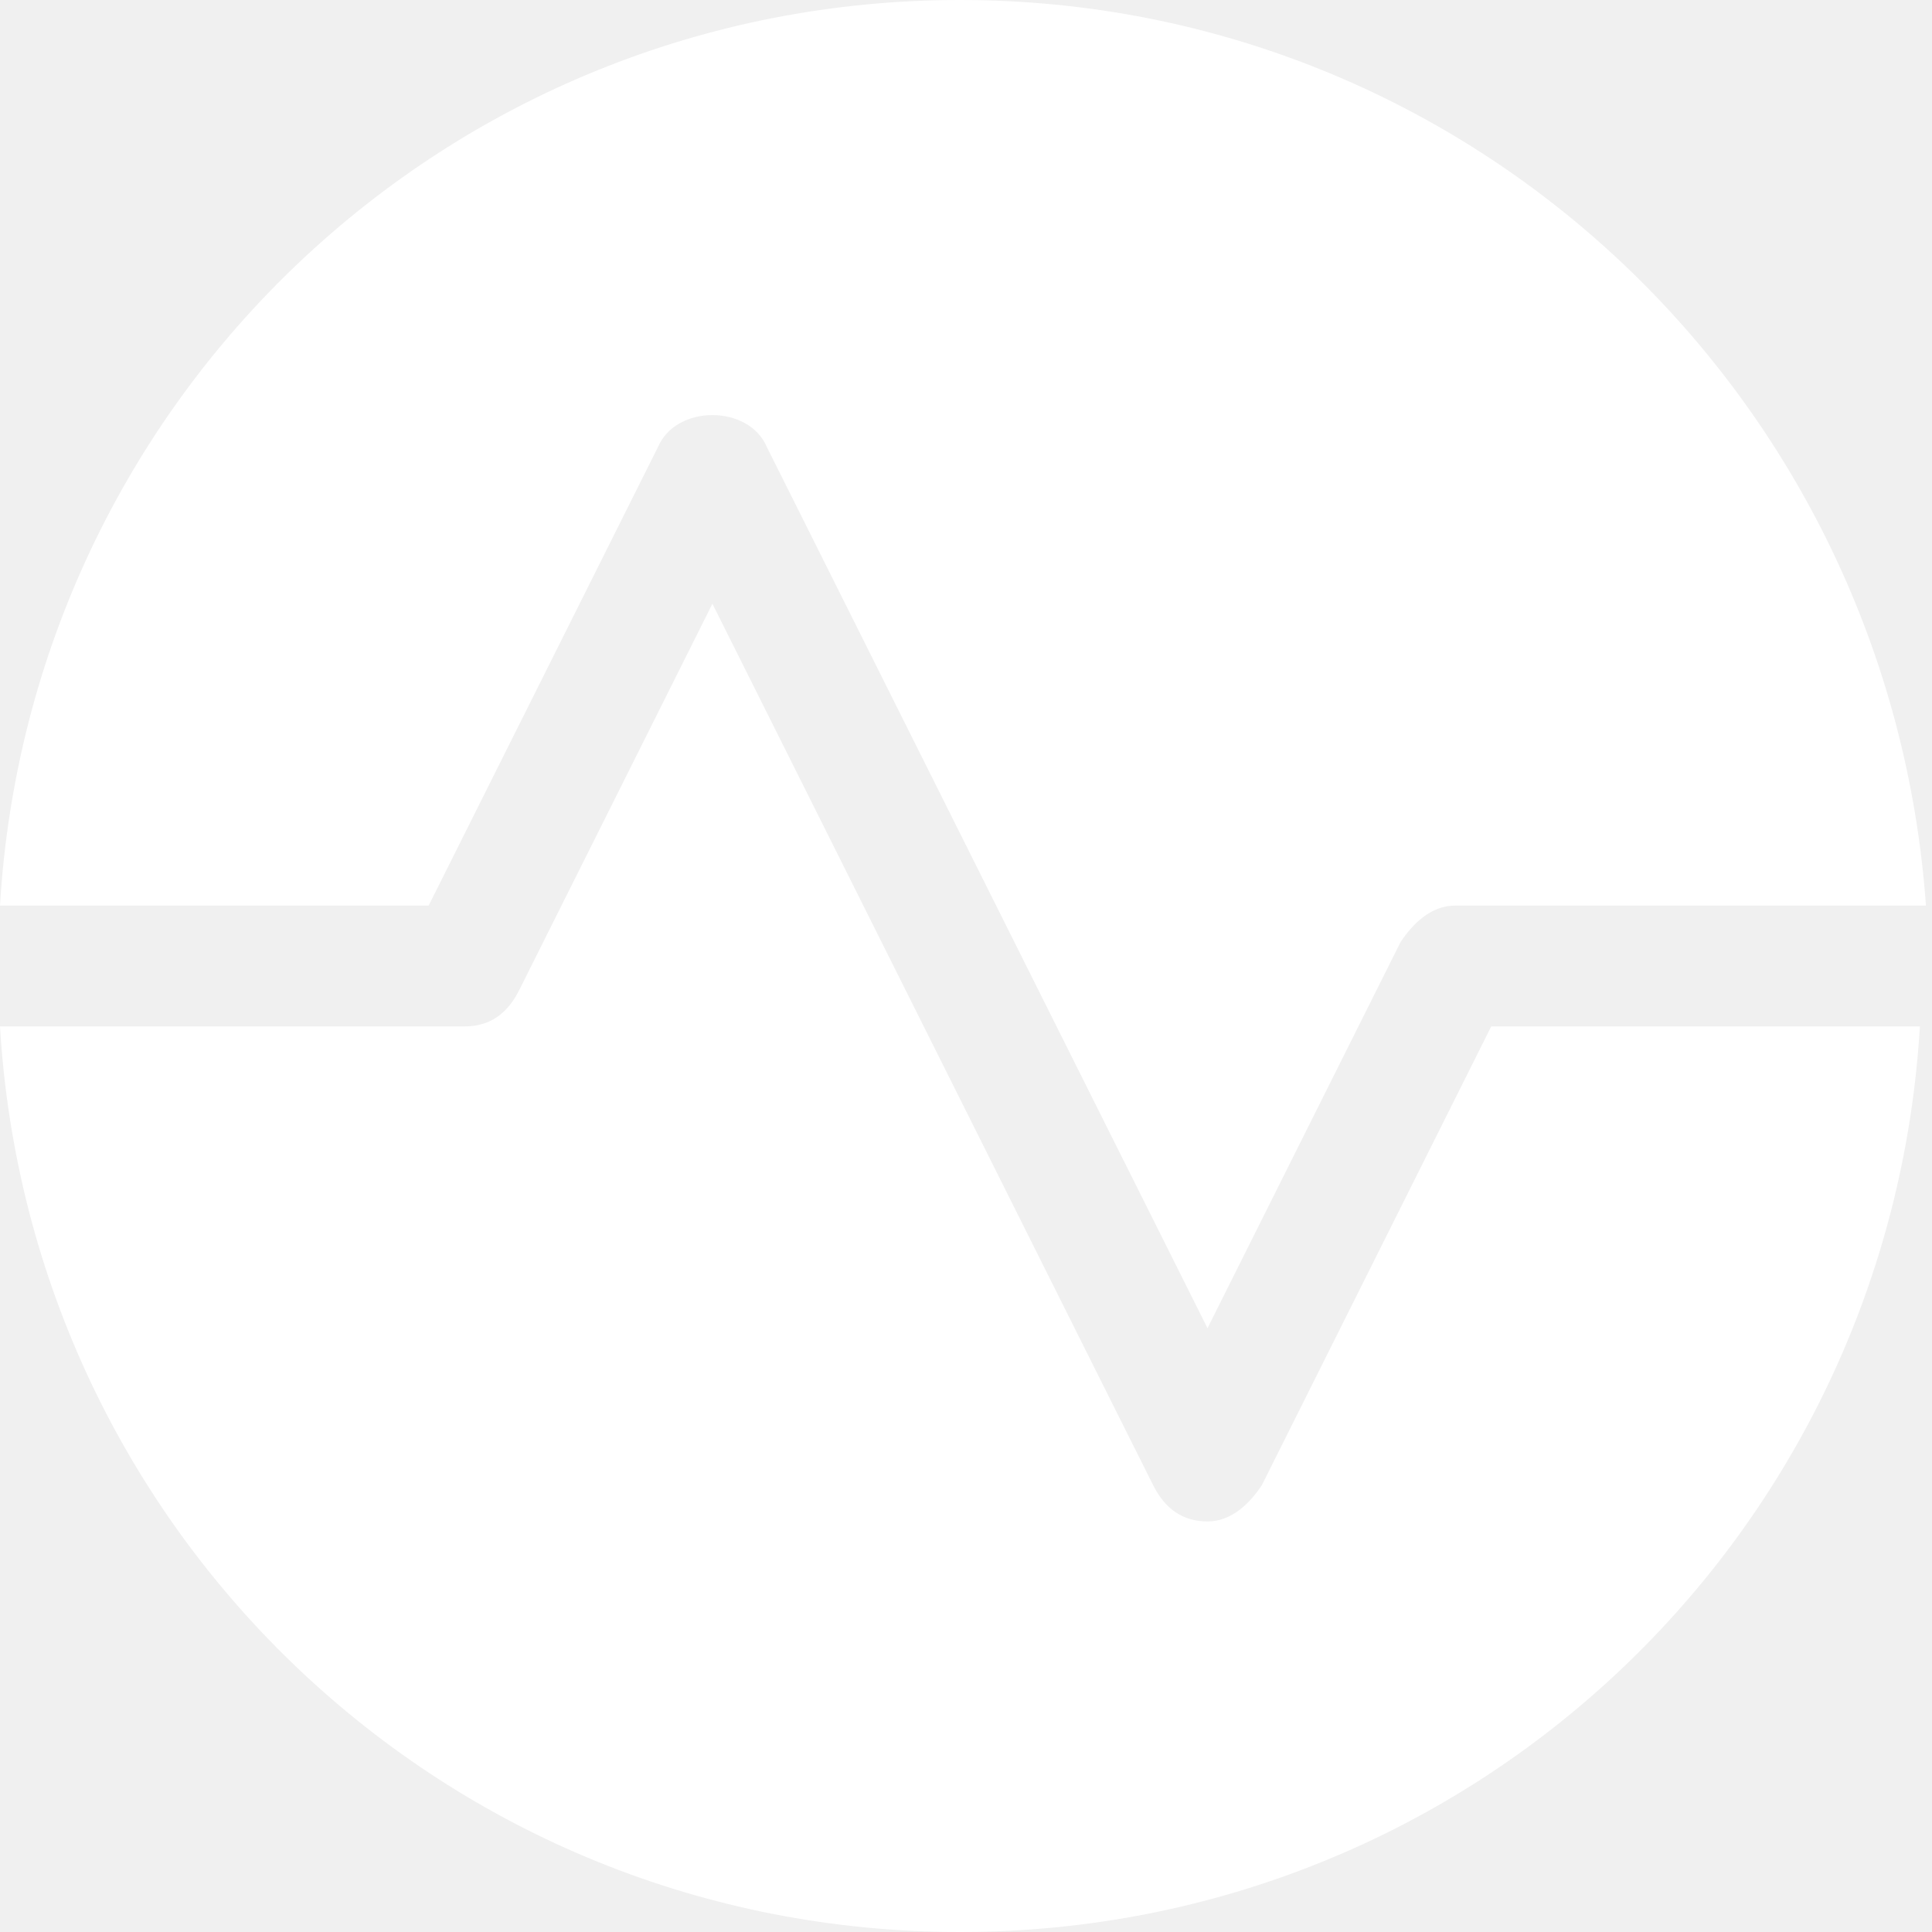
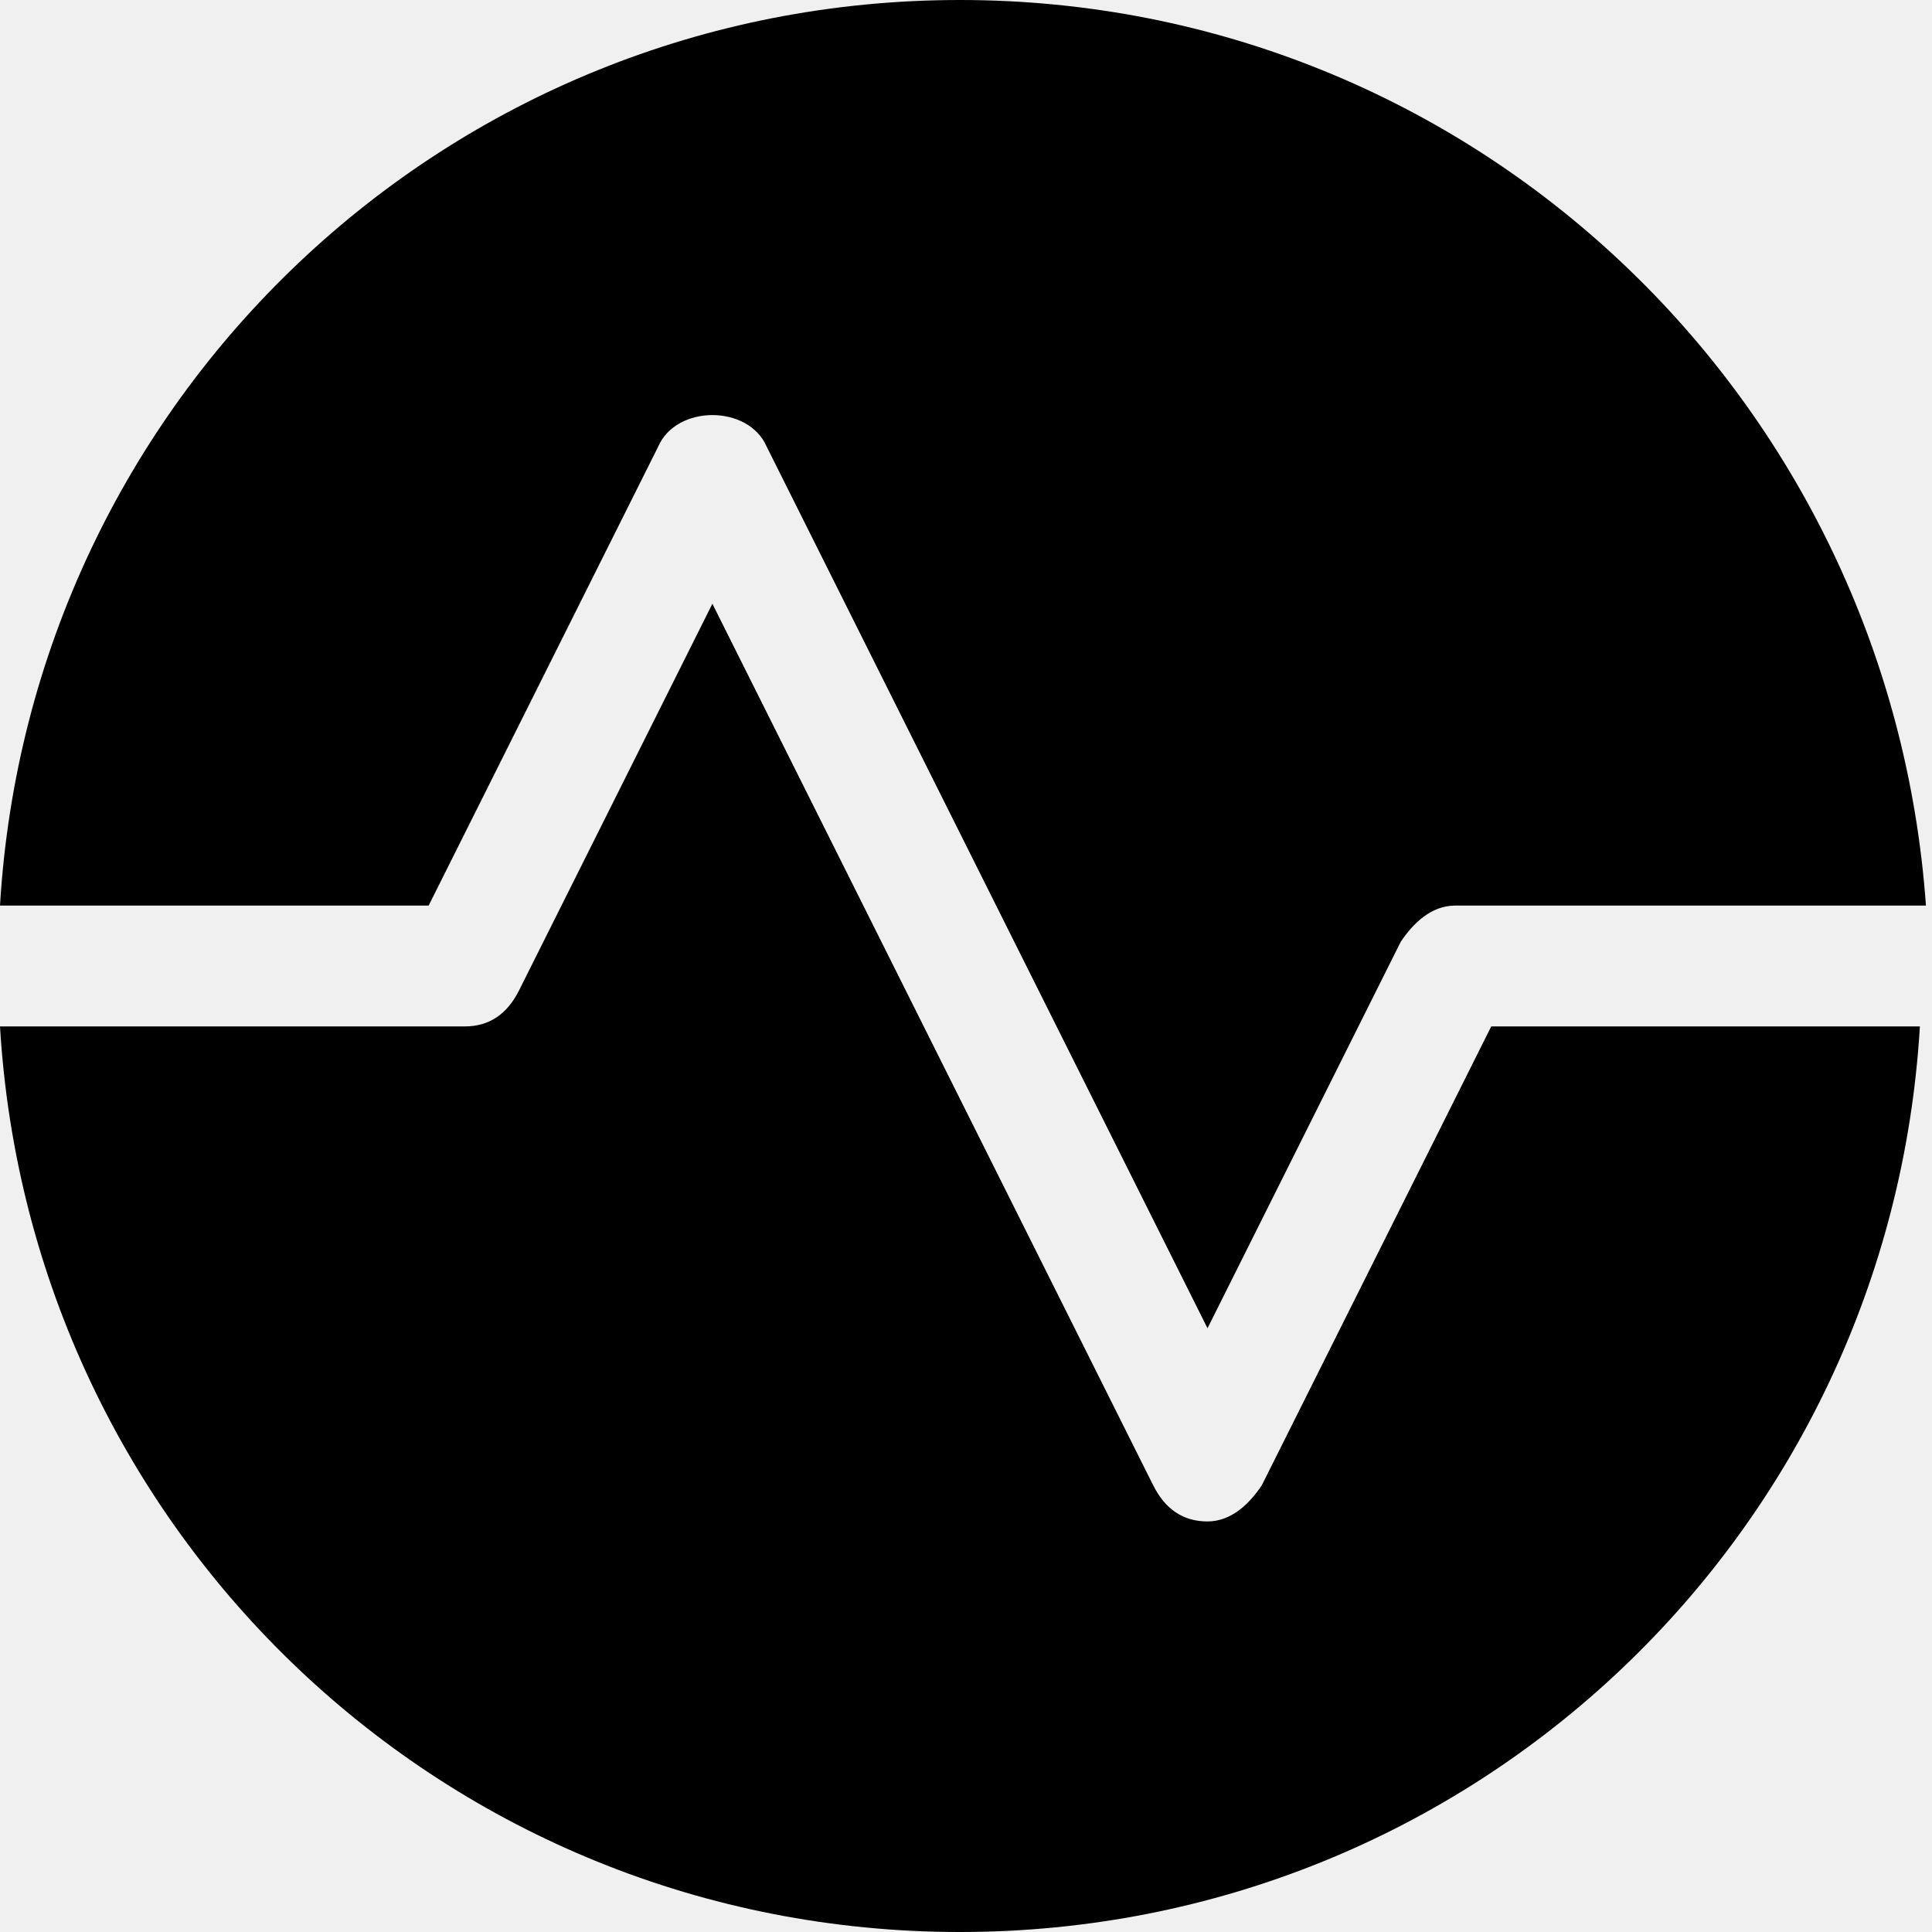
<svg xmlns="http://www.w3.org/2000/svg" width="30" height="30" viewBox="0 0 30 30" fill="none">
-   <path id="icon-reports" fill-rule="evenodd" clip-rule="evenodd" d="M10.219 6.938L6.656 14.062H0C0.469 6.188 6.938 0 14.906 0C22.875 0 29.344 6.188 29.906 14.062H22.594C22.219 14.062 21.938 14.344 21.75 14.625L18.75 20.625L11.906 6.938C11.625 6.281 10.5 6.281 10.219 6.938ZM19.594 23.062L23.156 15.938H29.812C29.344 23.812 22.875 30 14.906 30C6.938 30 0.469 23.812 0 15.938H7.219C7.594 15.938 7.875 15.75 8.062 15.375L11.062 9.375L17.906 23.062C18.094 23.438 18.375 23.625 18.75 23.625C19.125 23.625 19.406 23.344 19.594 23.062Z" fill="white" />
+   <path id="icon-reports" fill-rule="evenodd" clip-rule="evenodd" d="M10.219 6.938L6.656 14.062H0C0.469 6.188 6.938 0 14.906 0C22.875 0 29.344 6.188 29.906 14.062H22.594C22.219 14.062 21.938 14.344 21.75 14.625L18.75 20.625L11.906 6.938C11.625 6.281 10.5 6.281 10.219 6.938ZM19.594 23.062L23.156 15.938H29.812C29.344 23.812 22.875 30 14.906 30C6.938 30 0.469 23.812 0 15.938H7.219C7.594 15.938 7.875 15.75 8.062 15.375L11.062 9.375L17.906 23.062C18.094 23.438 18.375 23.625 18.75 23.625C19.125 23.625 19.406 23.344 19.594 23.062Z" fill="currentColor" />
</svg>
